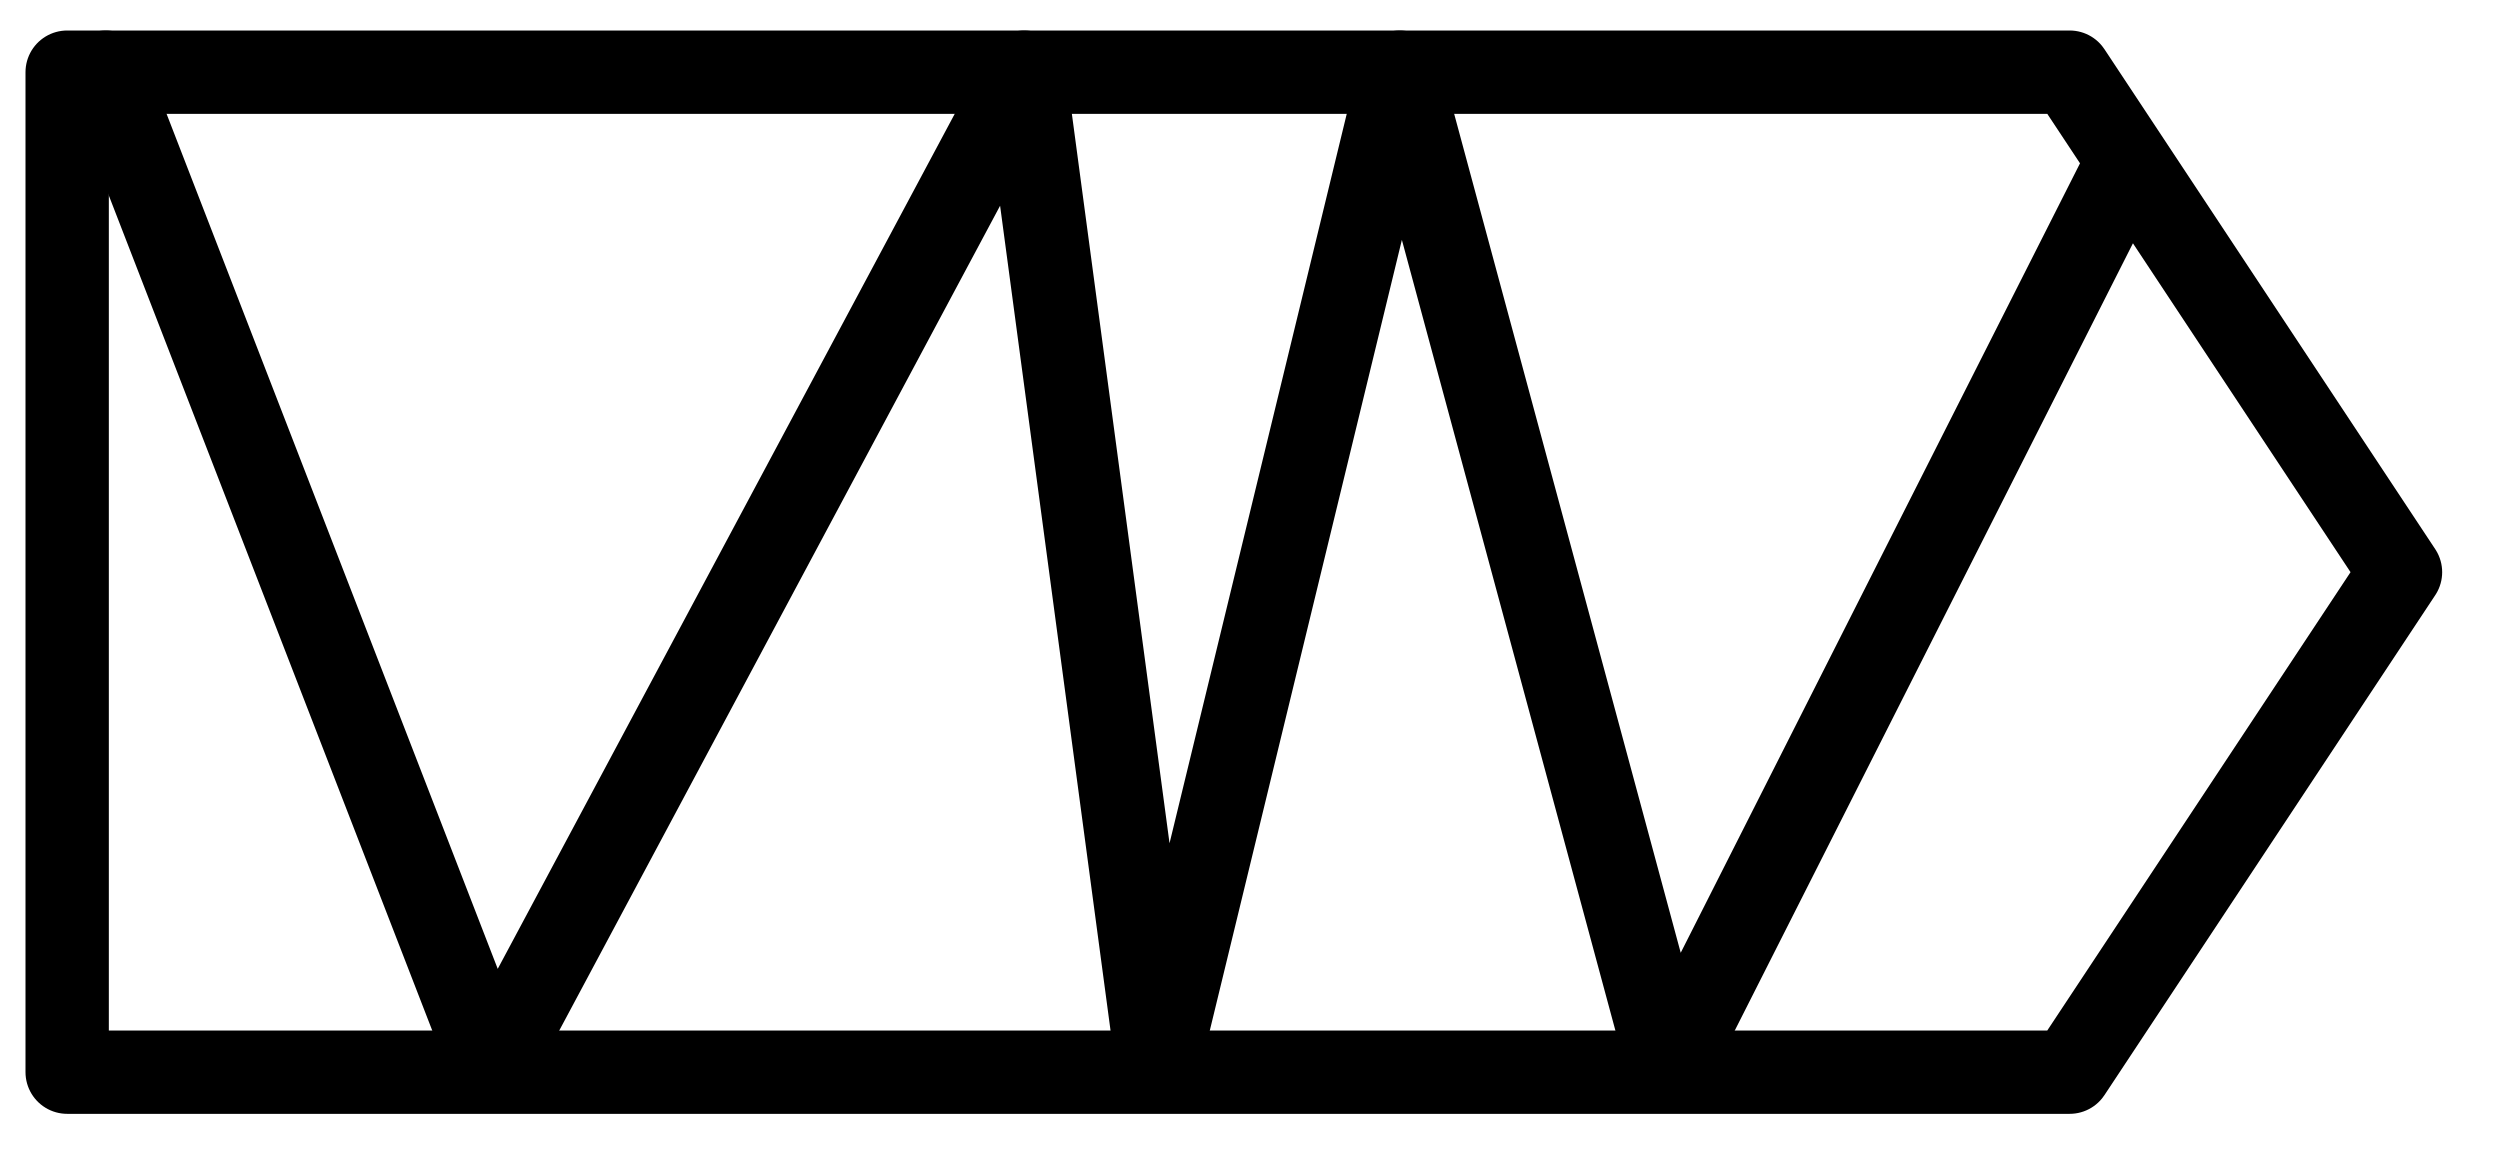
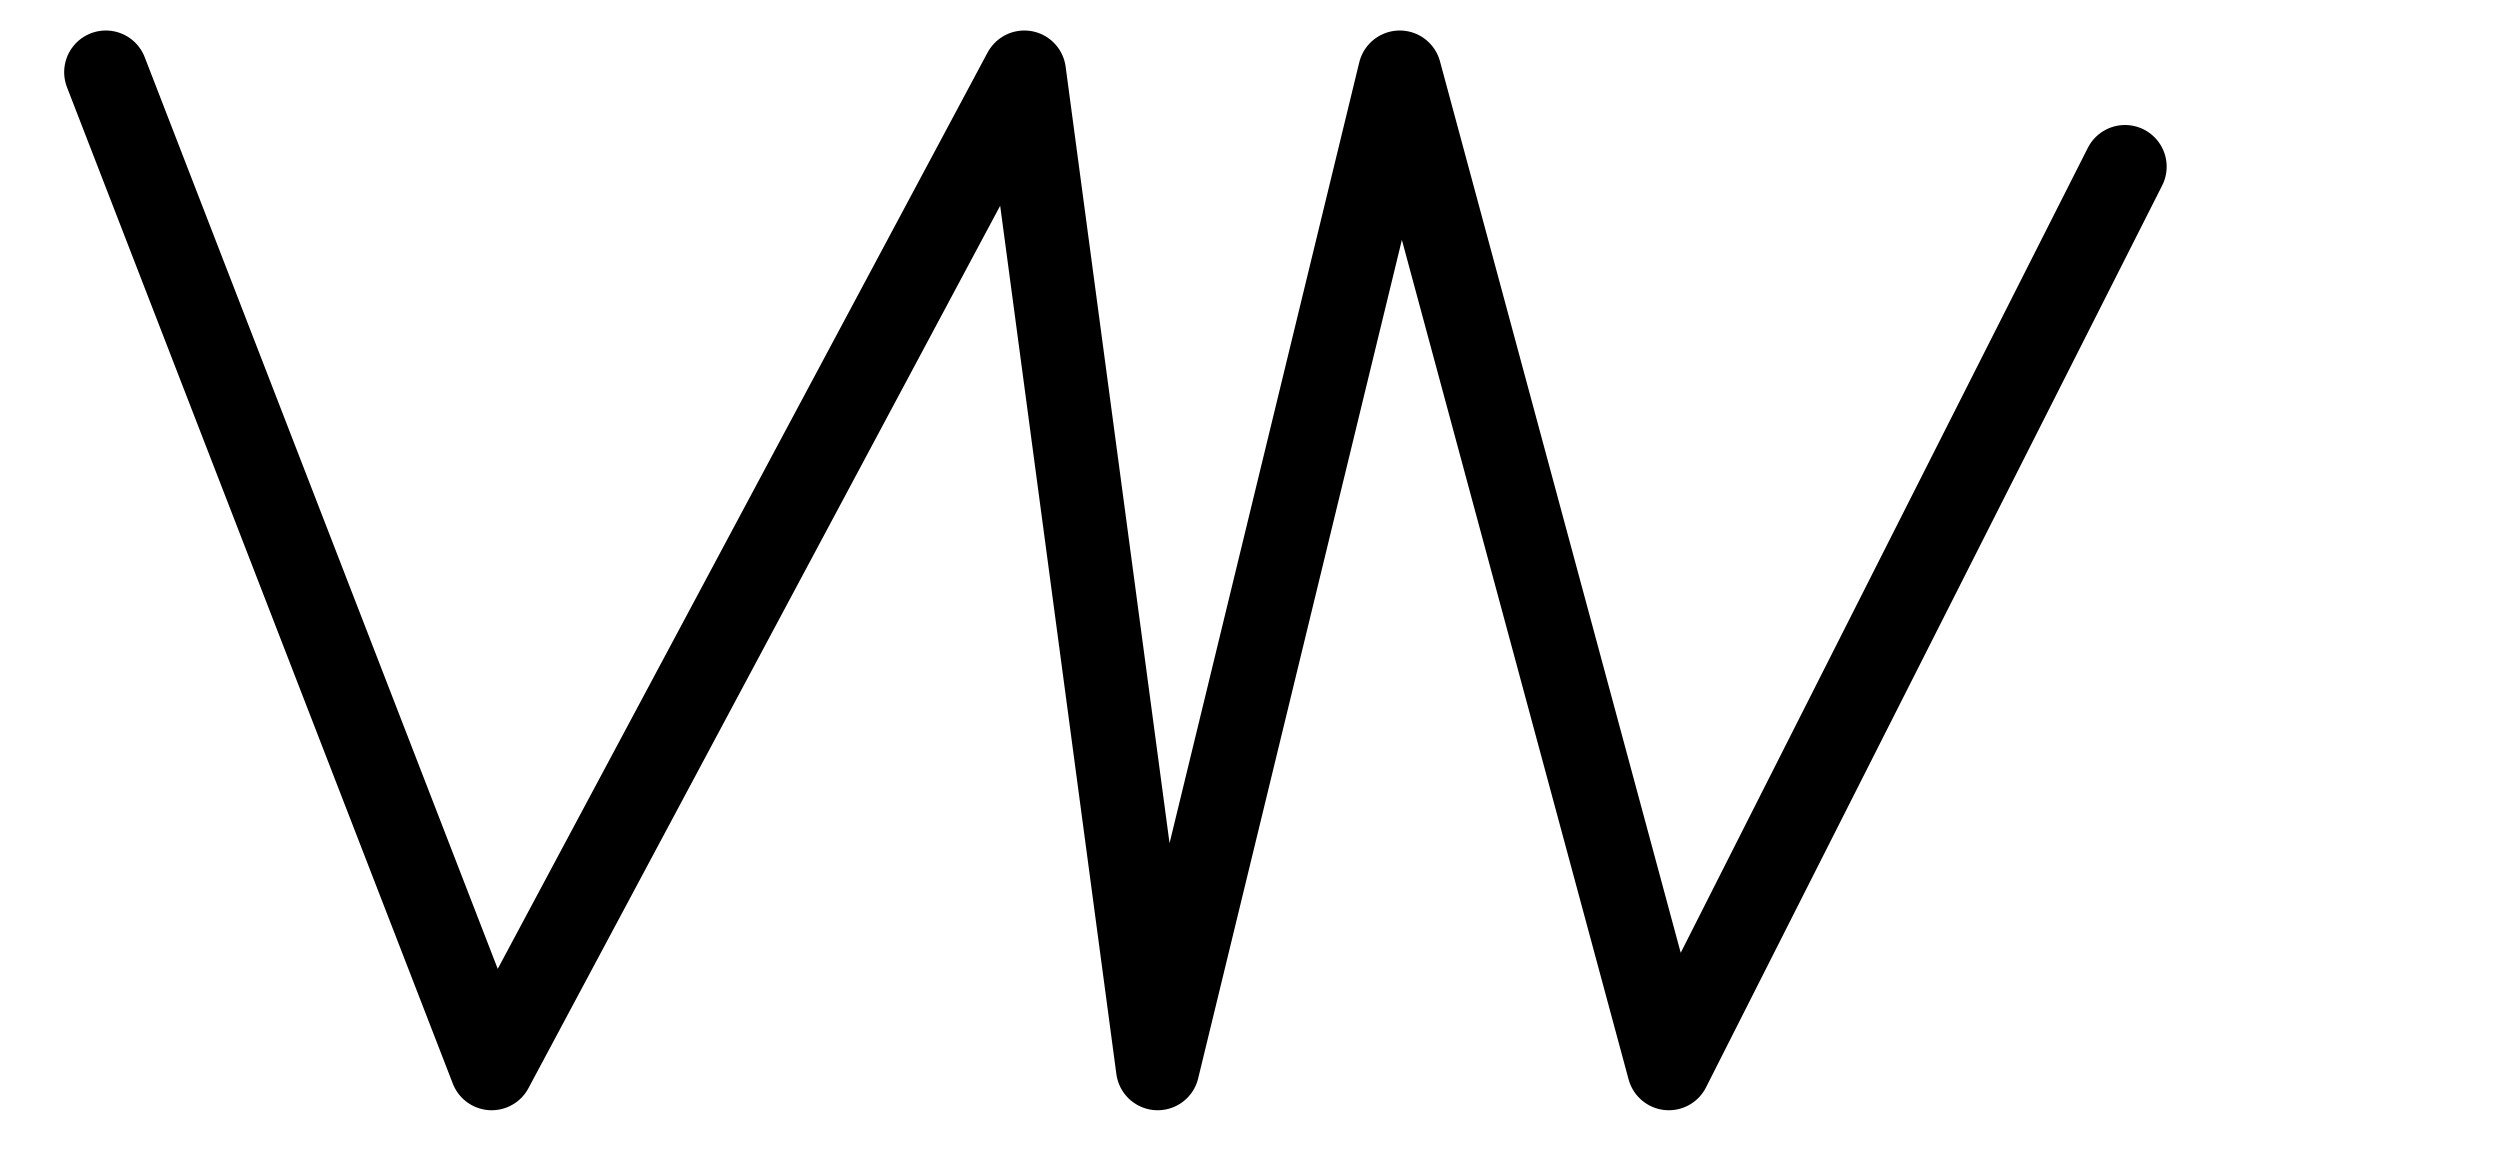
- <svg xmlns="http://www.w3.org/2000/svg" width="30" height="14" viewBox="0 0 30 14" fill="none">
-   <path d="M0.806 12.866V0.866H24.836L28.806 6.866L24.836 12.866H0.806Z" stroke="black" stroke-linecap="round" stroke-linejoin="round" />
-   <path d="M25.5 2L20.026 12.823L16.797 0.866L13.892 12.823L12.291 0.866L5.9 12.823L1.269 0.866" stroke="black" stroke-linecap="round" stroke-linejoin="round" />
+ <svg xmlns="http://www.w3.org/2000/svg" width="30" height="14" fill="none">
+   <path d="M.806 12.866v-12h24.03l3.97 6-3.97 6H.806Z" />
+   <path d="m25.5 2-5.474 10.823L16.797.866l-2.905 11.957-1.6-11.957L5.9 12.823 1.27.866" stroke="#000" stroke-linecap="round" stroke-linejoin="round" />
</svg>
